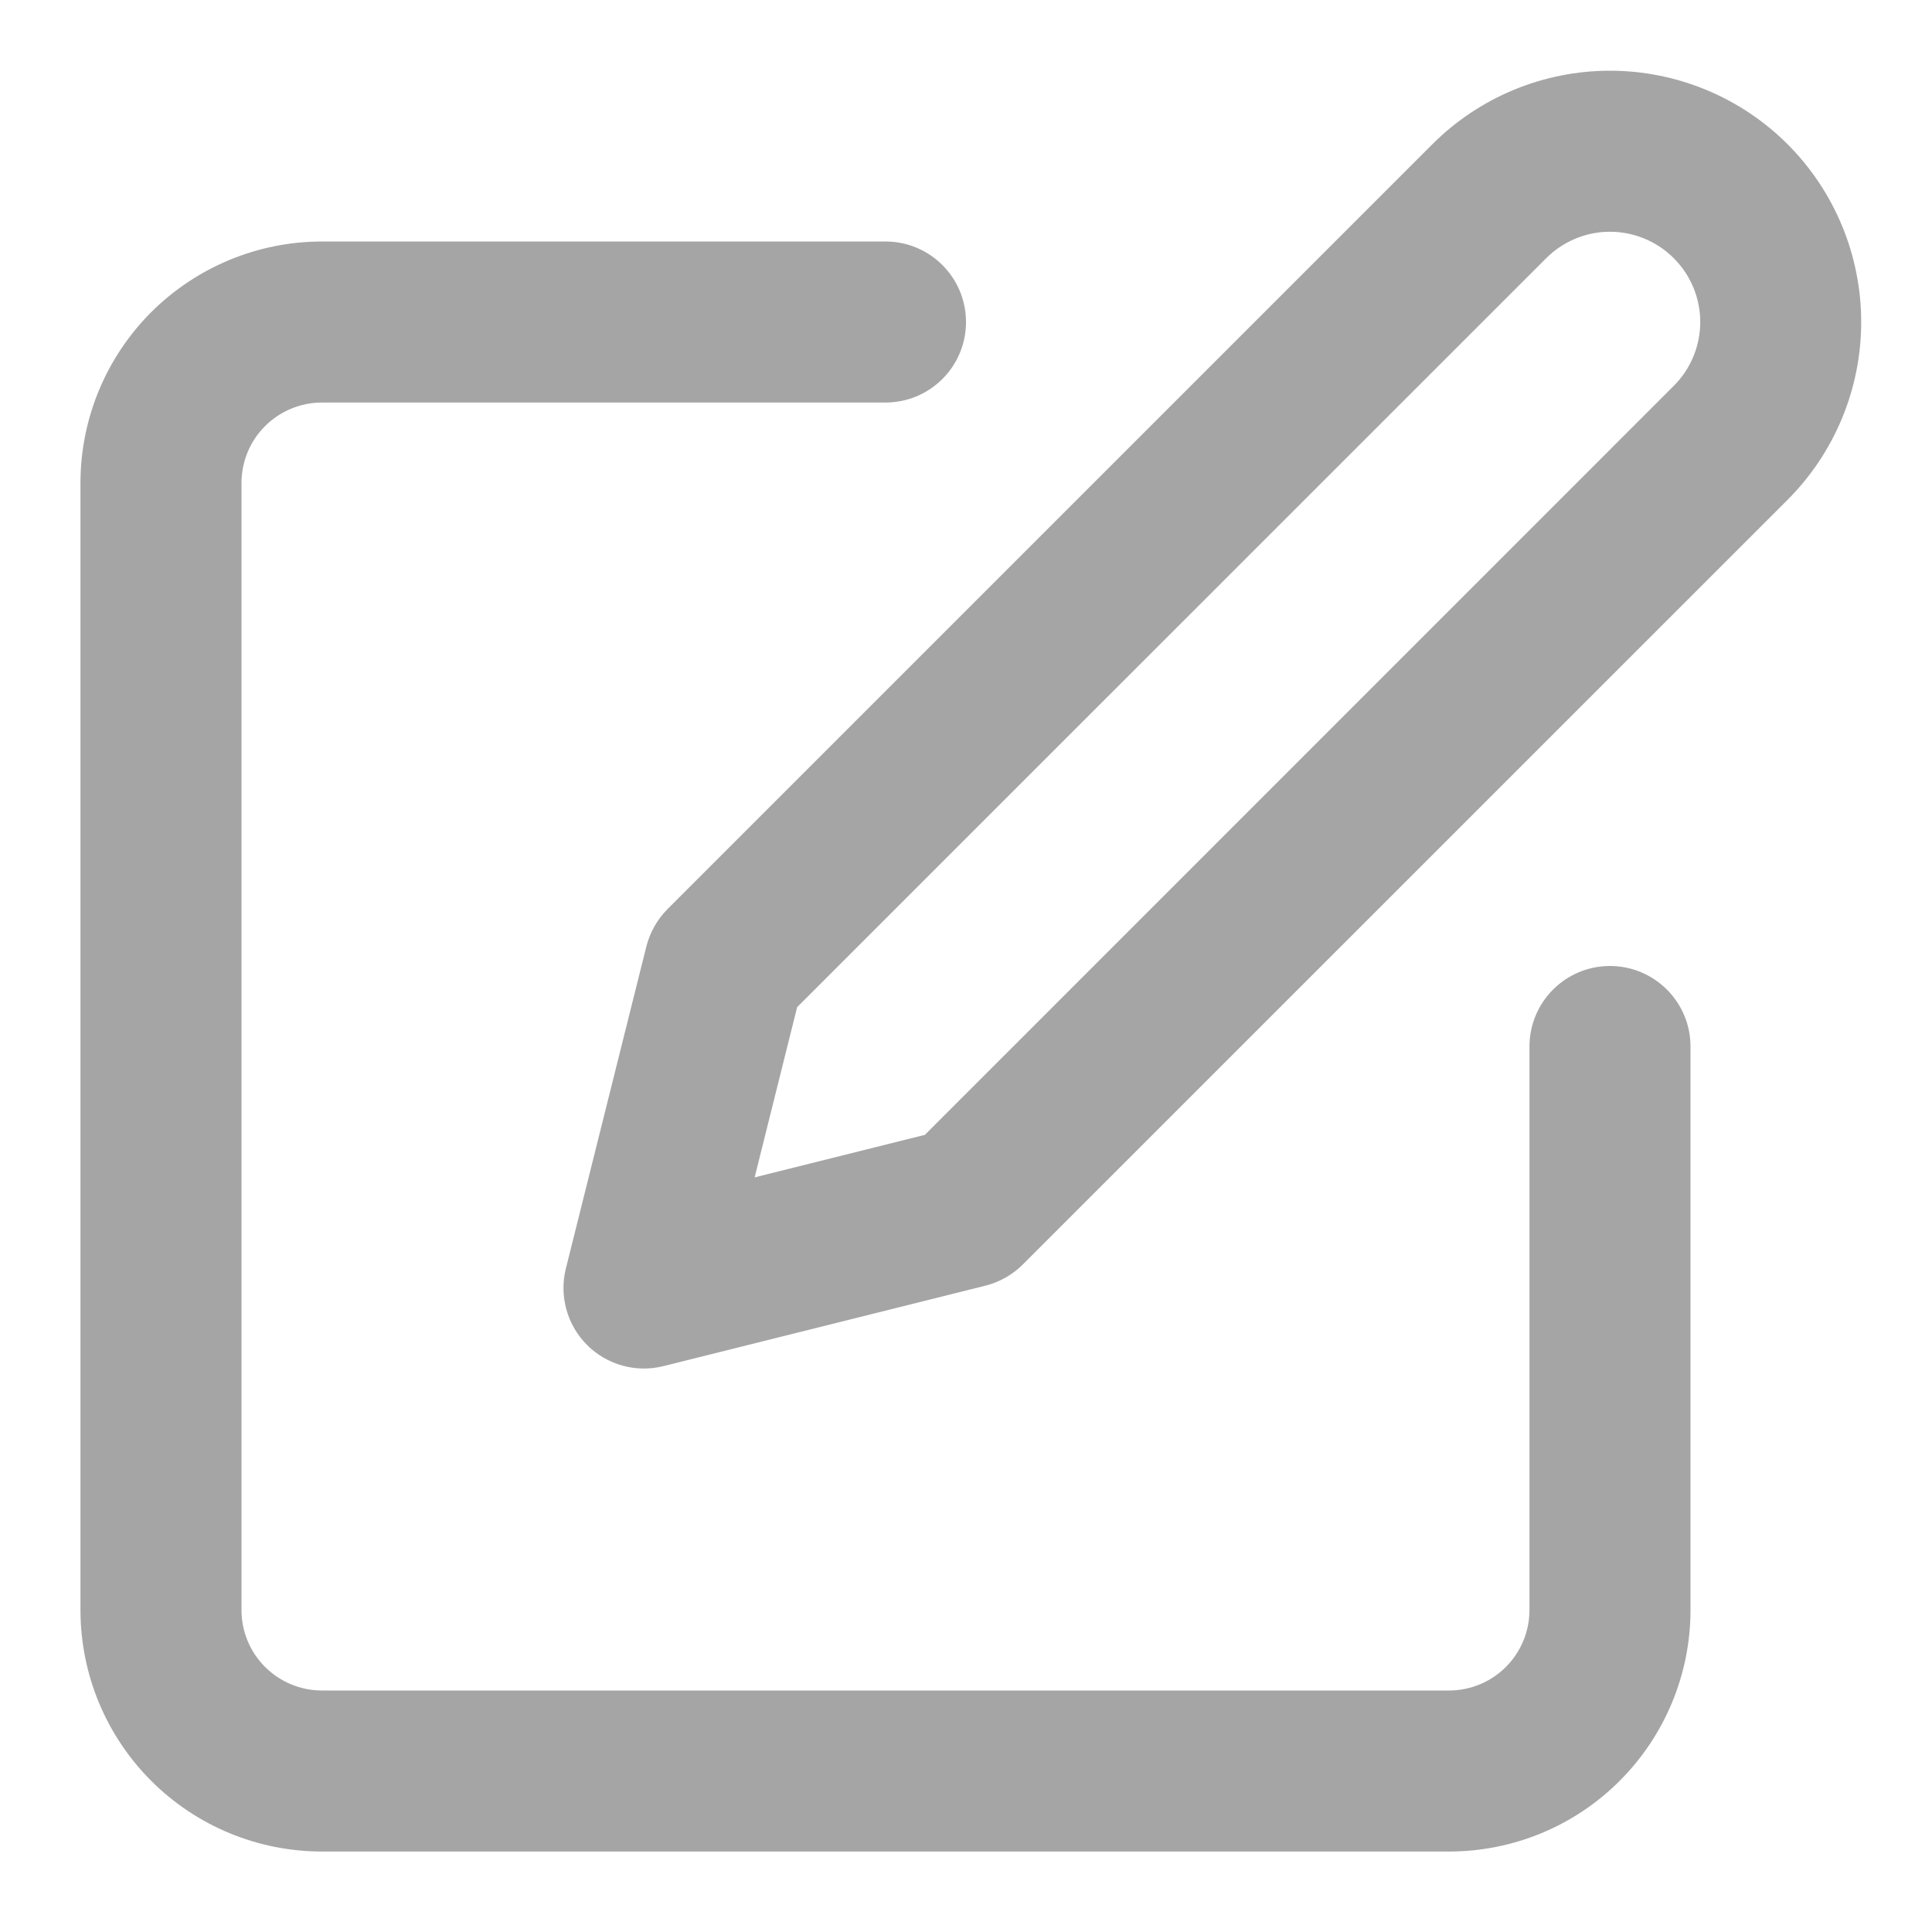
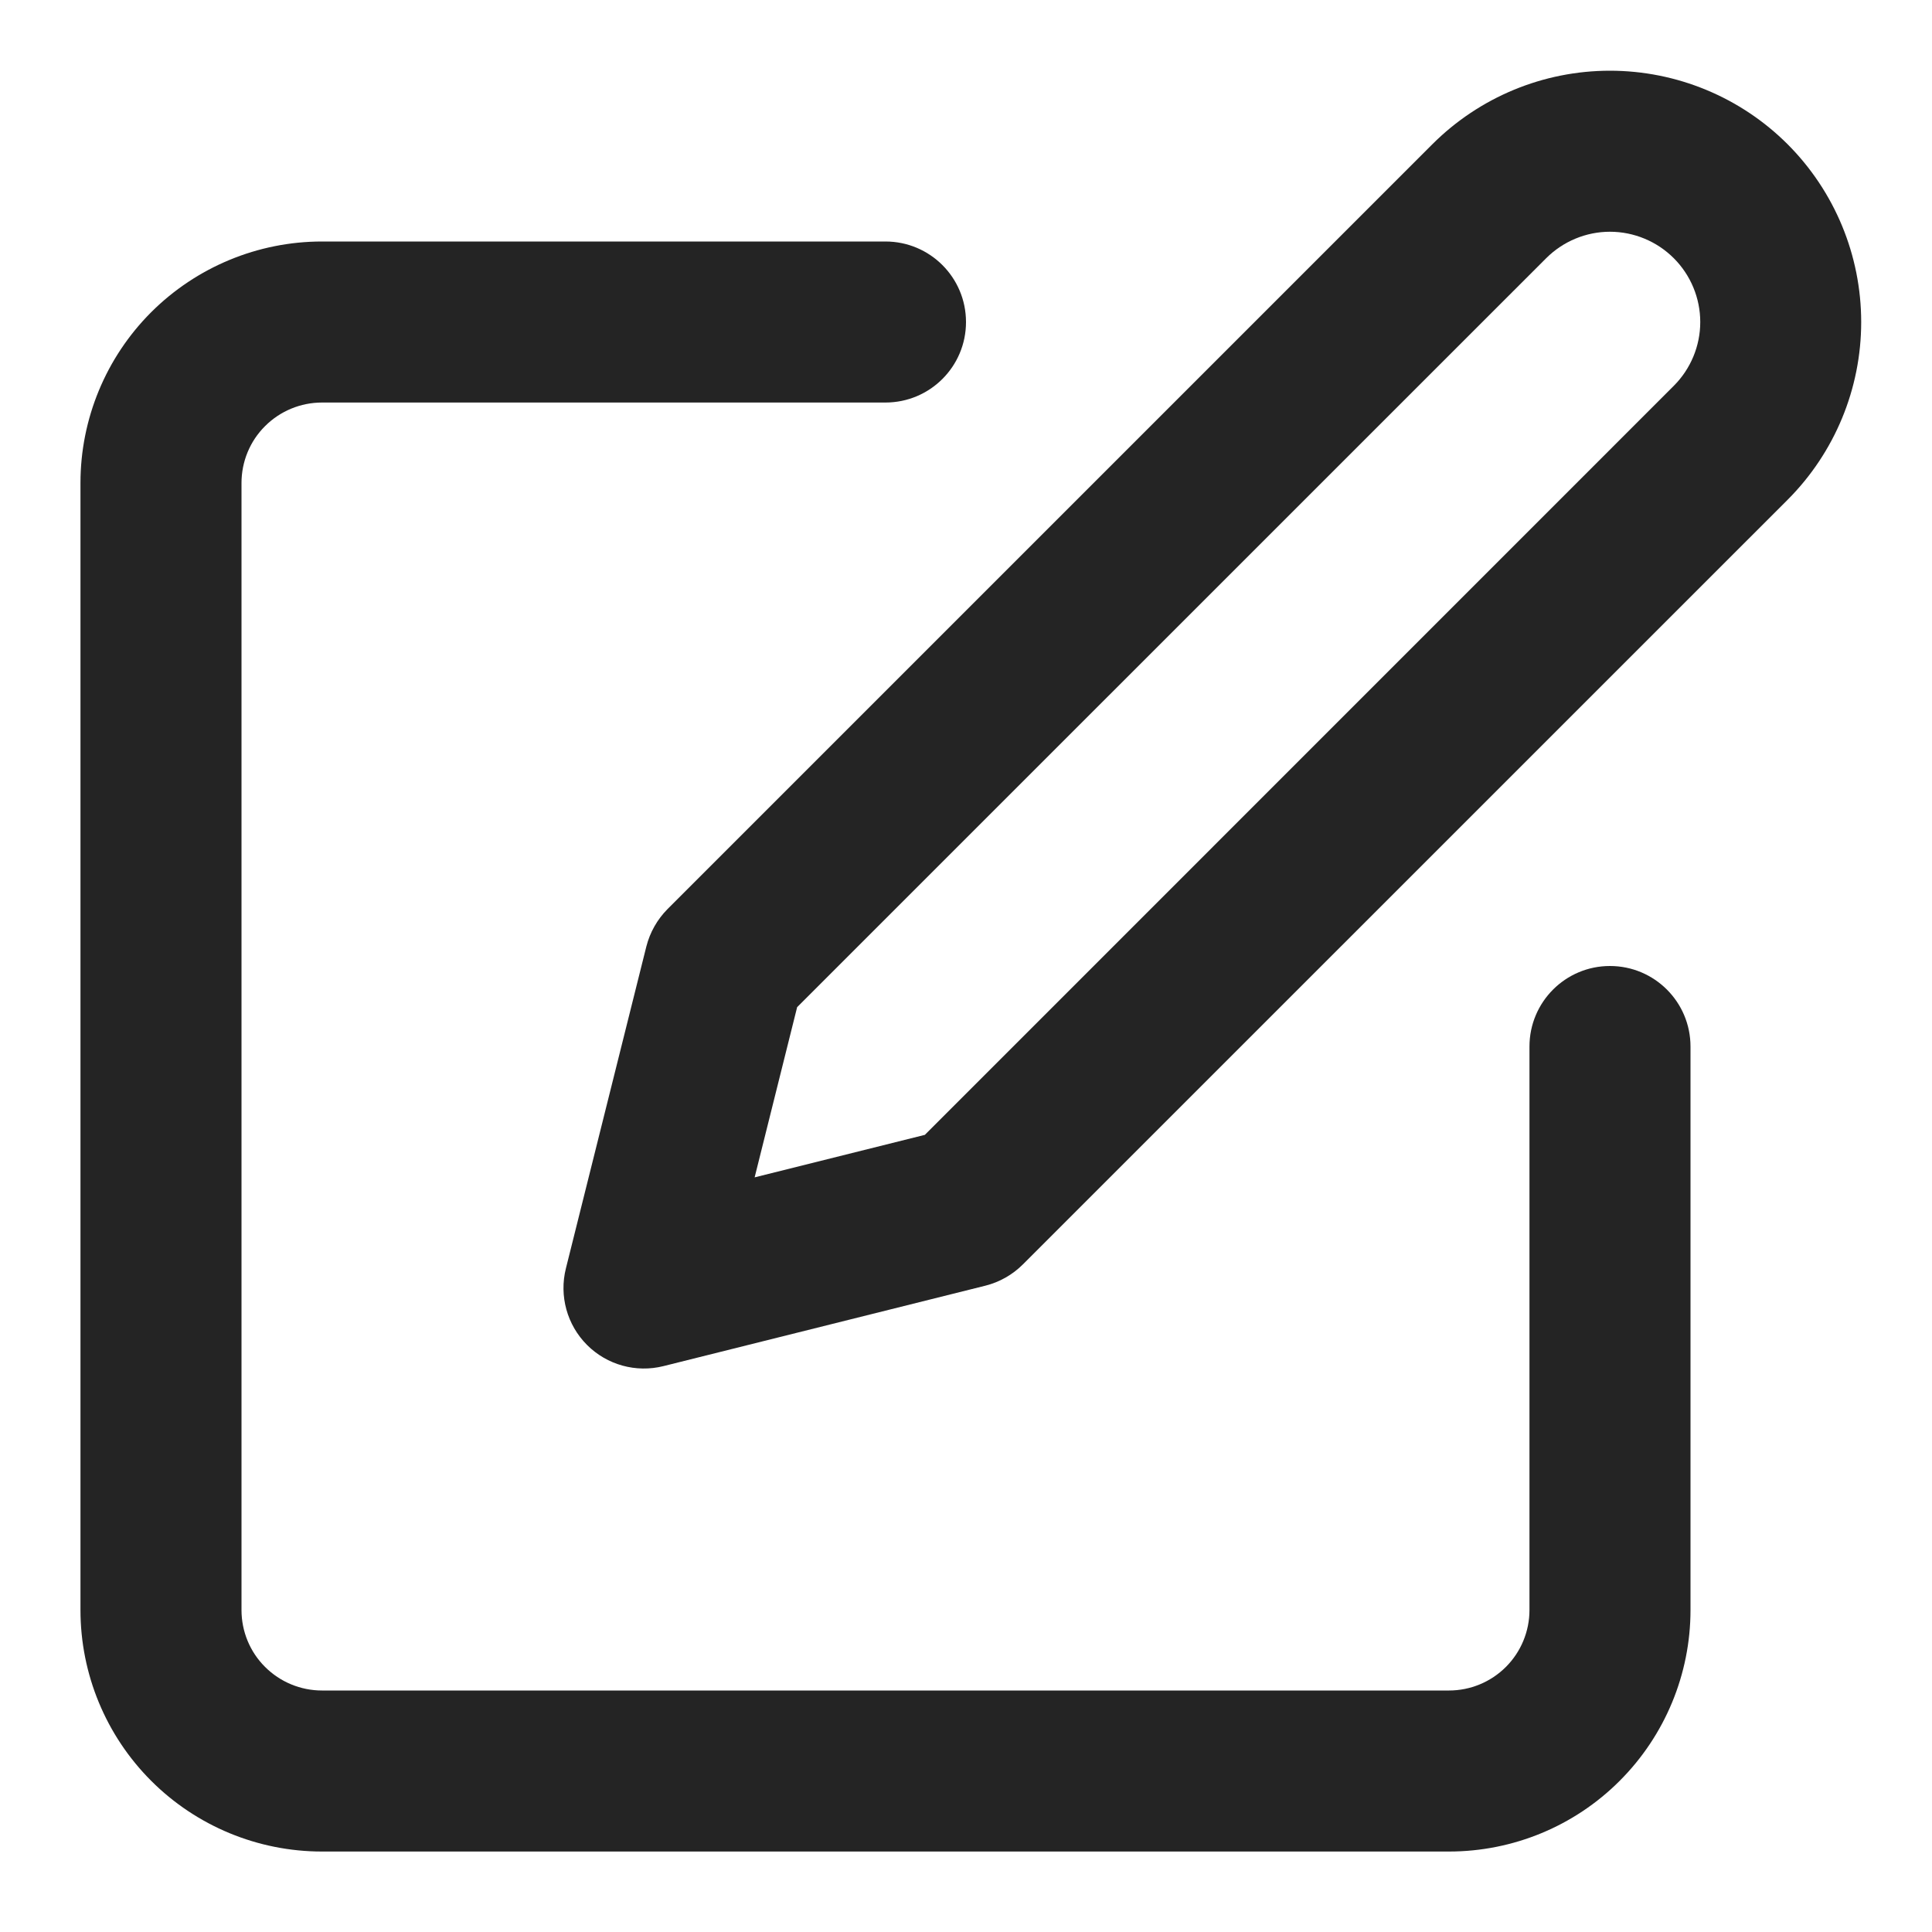
<svg xmlns="http://www.w3.org/2000/svg" width="20" height="20" viewBox="0 0 20 20" fill="none">
-   <path fill-rule="evenodd" clip-rule="evenodd" d="M16.666 0.732C15.976 0.732 15.315 1.006 14.827 1.494L6.91 9.411C6.804 9.518 6.728 9.652 6.691 9.798L5.858 13.131C5.787 13.415 5.87 13.716 6.077 13.923C6.284 14.13 6.584 14.213 6.868 14.142L10.202 13.309C10.348 13.272 10.482 13.196 10.589 13.089L18.506 5.173C18.993 4.685 19.267 4.023 19.267 3.334C19.267 2.644 18.993 1.982 18.506 1.494C18.018 1.006 17.356 0.732 16.666 0.732ZM16.006 2.673C16.181 2.498 16.419 2.399 16.666 2.399C16.914 2.399 17.152 2.498 17.327 2.673C17.502 2.848 17.601 3.086 17.601 3.334C17.601 3.581 17.502 3.819 17.327 3.994L9.574 11.748L7.812 12.188L8.252 10.426L16.006 2.673Z" fill="#A5A5A5" />
-   <path d="M3.333 2.5C2.67 2.5 2.034 2.764 1.565 3.232C1.096 3.701 0.833 4.337 0.833 5V16.667C0.833 17.33 1.096 17.966 1.565 18.435C2.034 18.904 2.67 19.167 3.333 19.167H15C15.663 19.167 16.299 18.904 16.767 18.435C17.236 17.966 17.5 17.33 17.5 16.667V10.834C17.5 10.373 17.127 10 16.666 10C16.206 10 15.833 10.373 15.833 10.834V16.667C15.833 16.888 15.745 17.1 15.589 17.256C15.433 17.412 15.221 17.5 15 17.5H3.333C3.112 17.5 2.9 17.412 2.744 17.256C2.587 17.1 2.5 16.888 2.5 16.667V5C2.5 4.779 2.587 4.567 2.744 4.411C2.9 4.255 3.112 4.167 3.333 4.167H9.166C9.627 4.167 10 3.794 10 3.334C10 2.873 9.627 2.5 9.166 2.5H3.333Z" fill="#A5A5A5" />
+   <path fill-rule="evenodd" clip-rule="evenodd" d="M16.666 0.732C15.976 0.732 15.315 1.006 14.827 1.494L6.91 9.411C6.804 9.518 6.728 9.652 6.691 9.798L5.858 13.131C5.787 13.415 5.87 13.716 6.077 13.923C6.284 14.13 6.584 14.213 6.868 14.142L10.202 13.309C10.348 13.272 10.482 13.196 10.589 13.089L18.506 5.173C18.993 4.685 19.267 4.023 19.267 3.334C19.267 2.644 18.993 1.982 18.506 1.494C18.018 1.006 17.356 0.732 16.666 0.732ZM16.006 2.673C16.181 2.498 16.419 2.399 16.666 2.399C16.914 2.399 17.152 2.498 17.327 2.673C17.502 2.848 17.601 3.086 17.601 3.334C17.601 3.581 17.502 3.819 17.327 3.994L9.574 11.748L7.812 12.188L8.252 10.426L16.006 2.673Z" fill="#242424" />
+   <path d="M3.333 2.5C2.67 2.5 2.034 2.764 1.565 3.232C1.096 3.701 0.833 4.337 0.833 5V16.667C0.833 17.33 1.096 17.966 1.565 18.435C2.034 18.904 2.67 19.167 3.333 19.167H15C15.663 19.167 16.299 18.904 16.767 18.435C17.236 17.966 17.5 17.33 17.5 16.667V10.834C17.5 10.373 17.127 10 16.666 10C16.206 10 15.833 10.373 15.833 10.834V16.667C15.833 16.888 15.745 17.1 15.589 17.256C15.433 17.412 15.221 17.5 15 17.5H3.333C3.112 17.5 2.9 17.412 2.744 17.256C2.587 17.1 2.5 16.888 2.5 16.667V5C2.5 4.779 2.587 4.567 2.744 4.411C2.9 4.255 3.112 4.167 3.333 4.167H9.166C9.627 4.167 10 3.794 10 3.334C10 2.873 9.627 2.5 9.166 2.5H3.333Z" fill="#242424" />
</svg>
